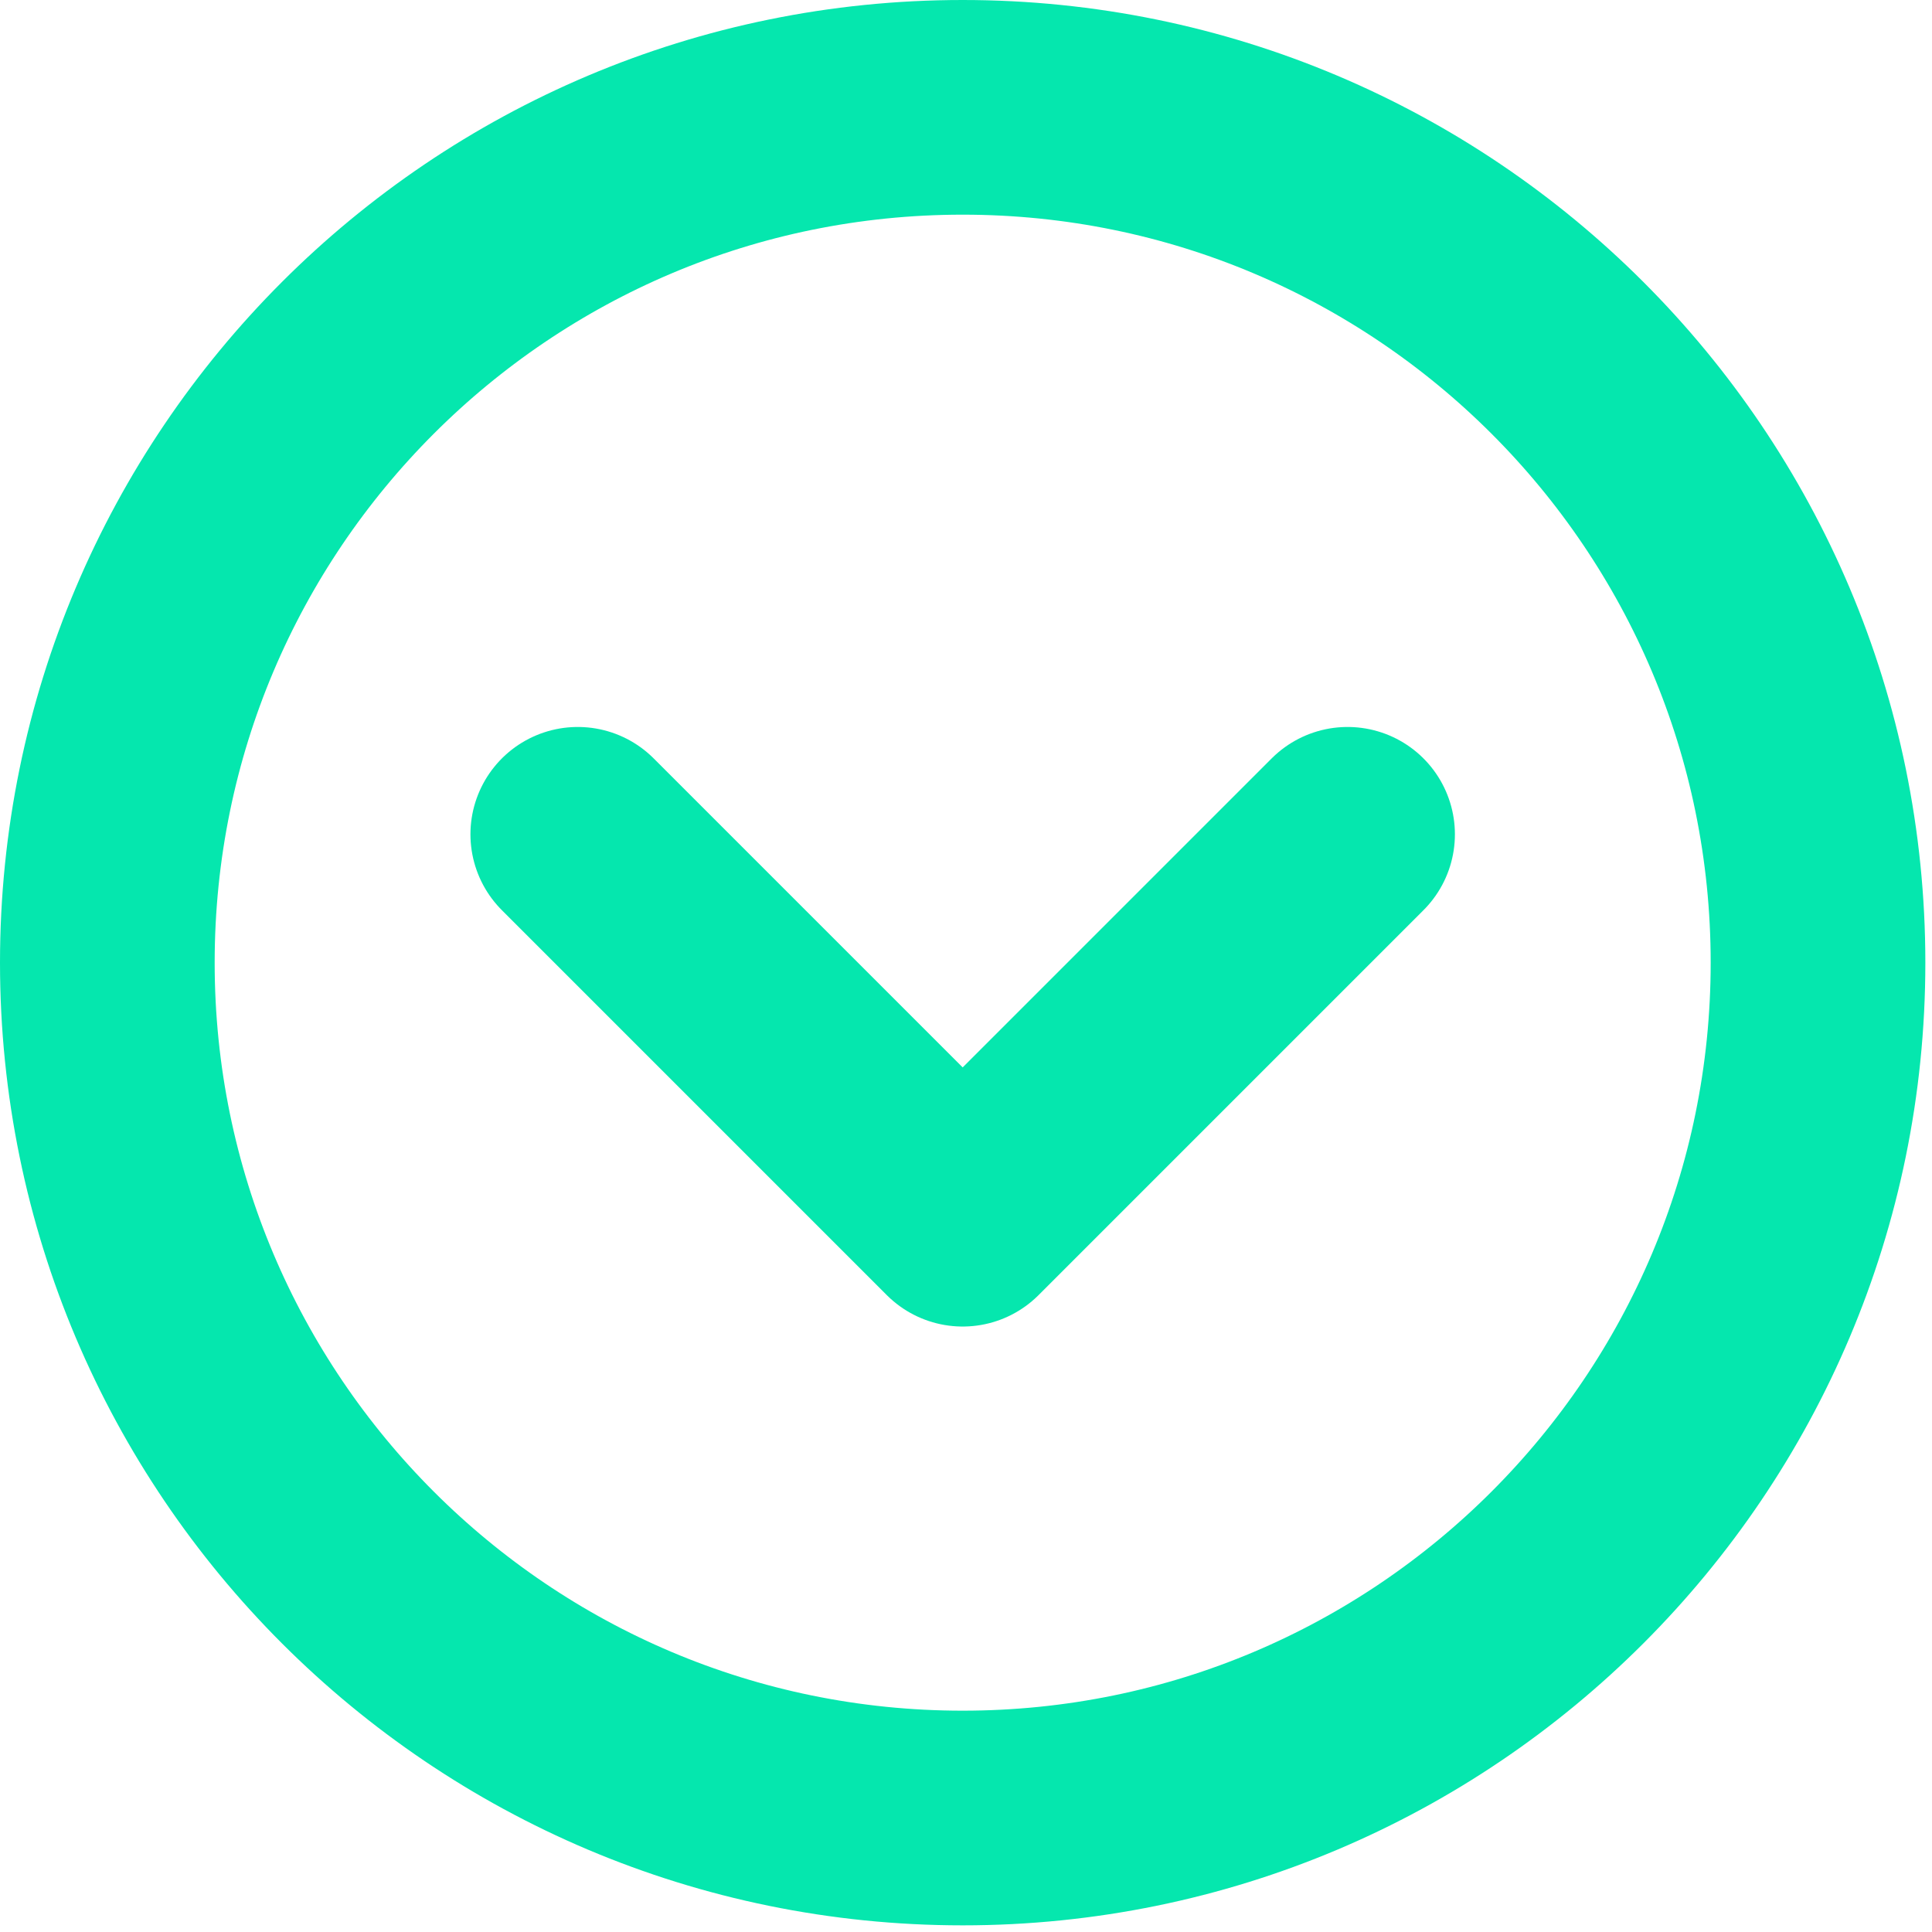
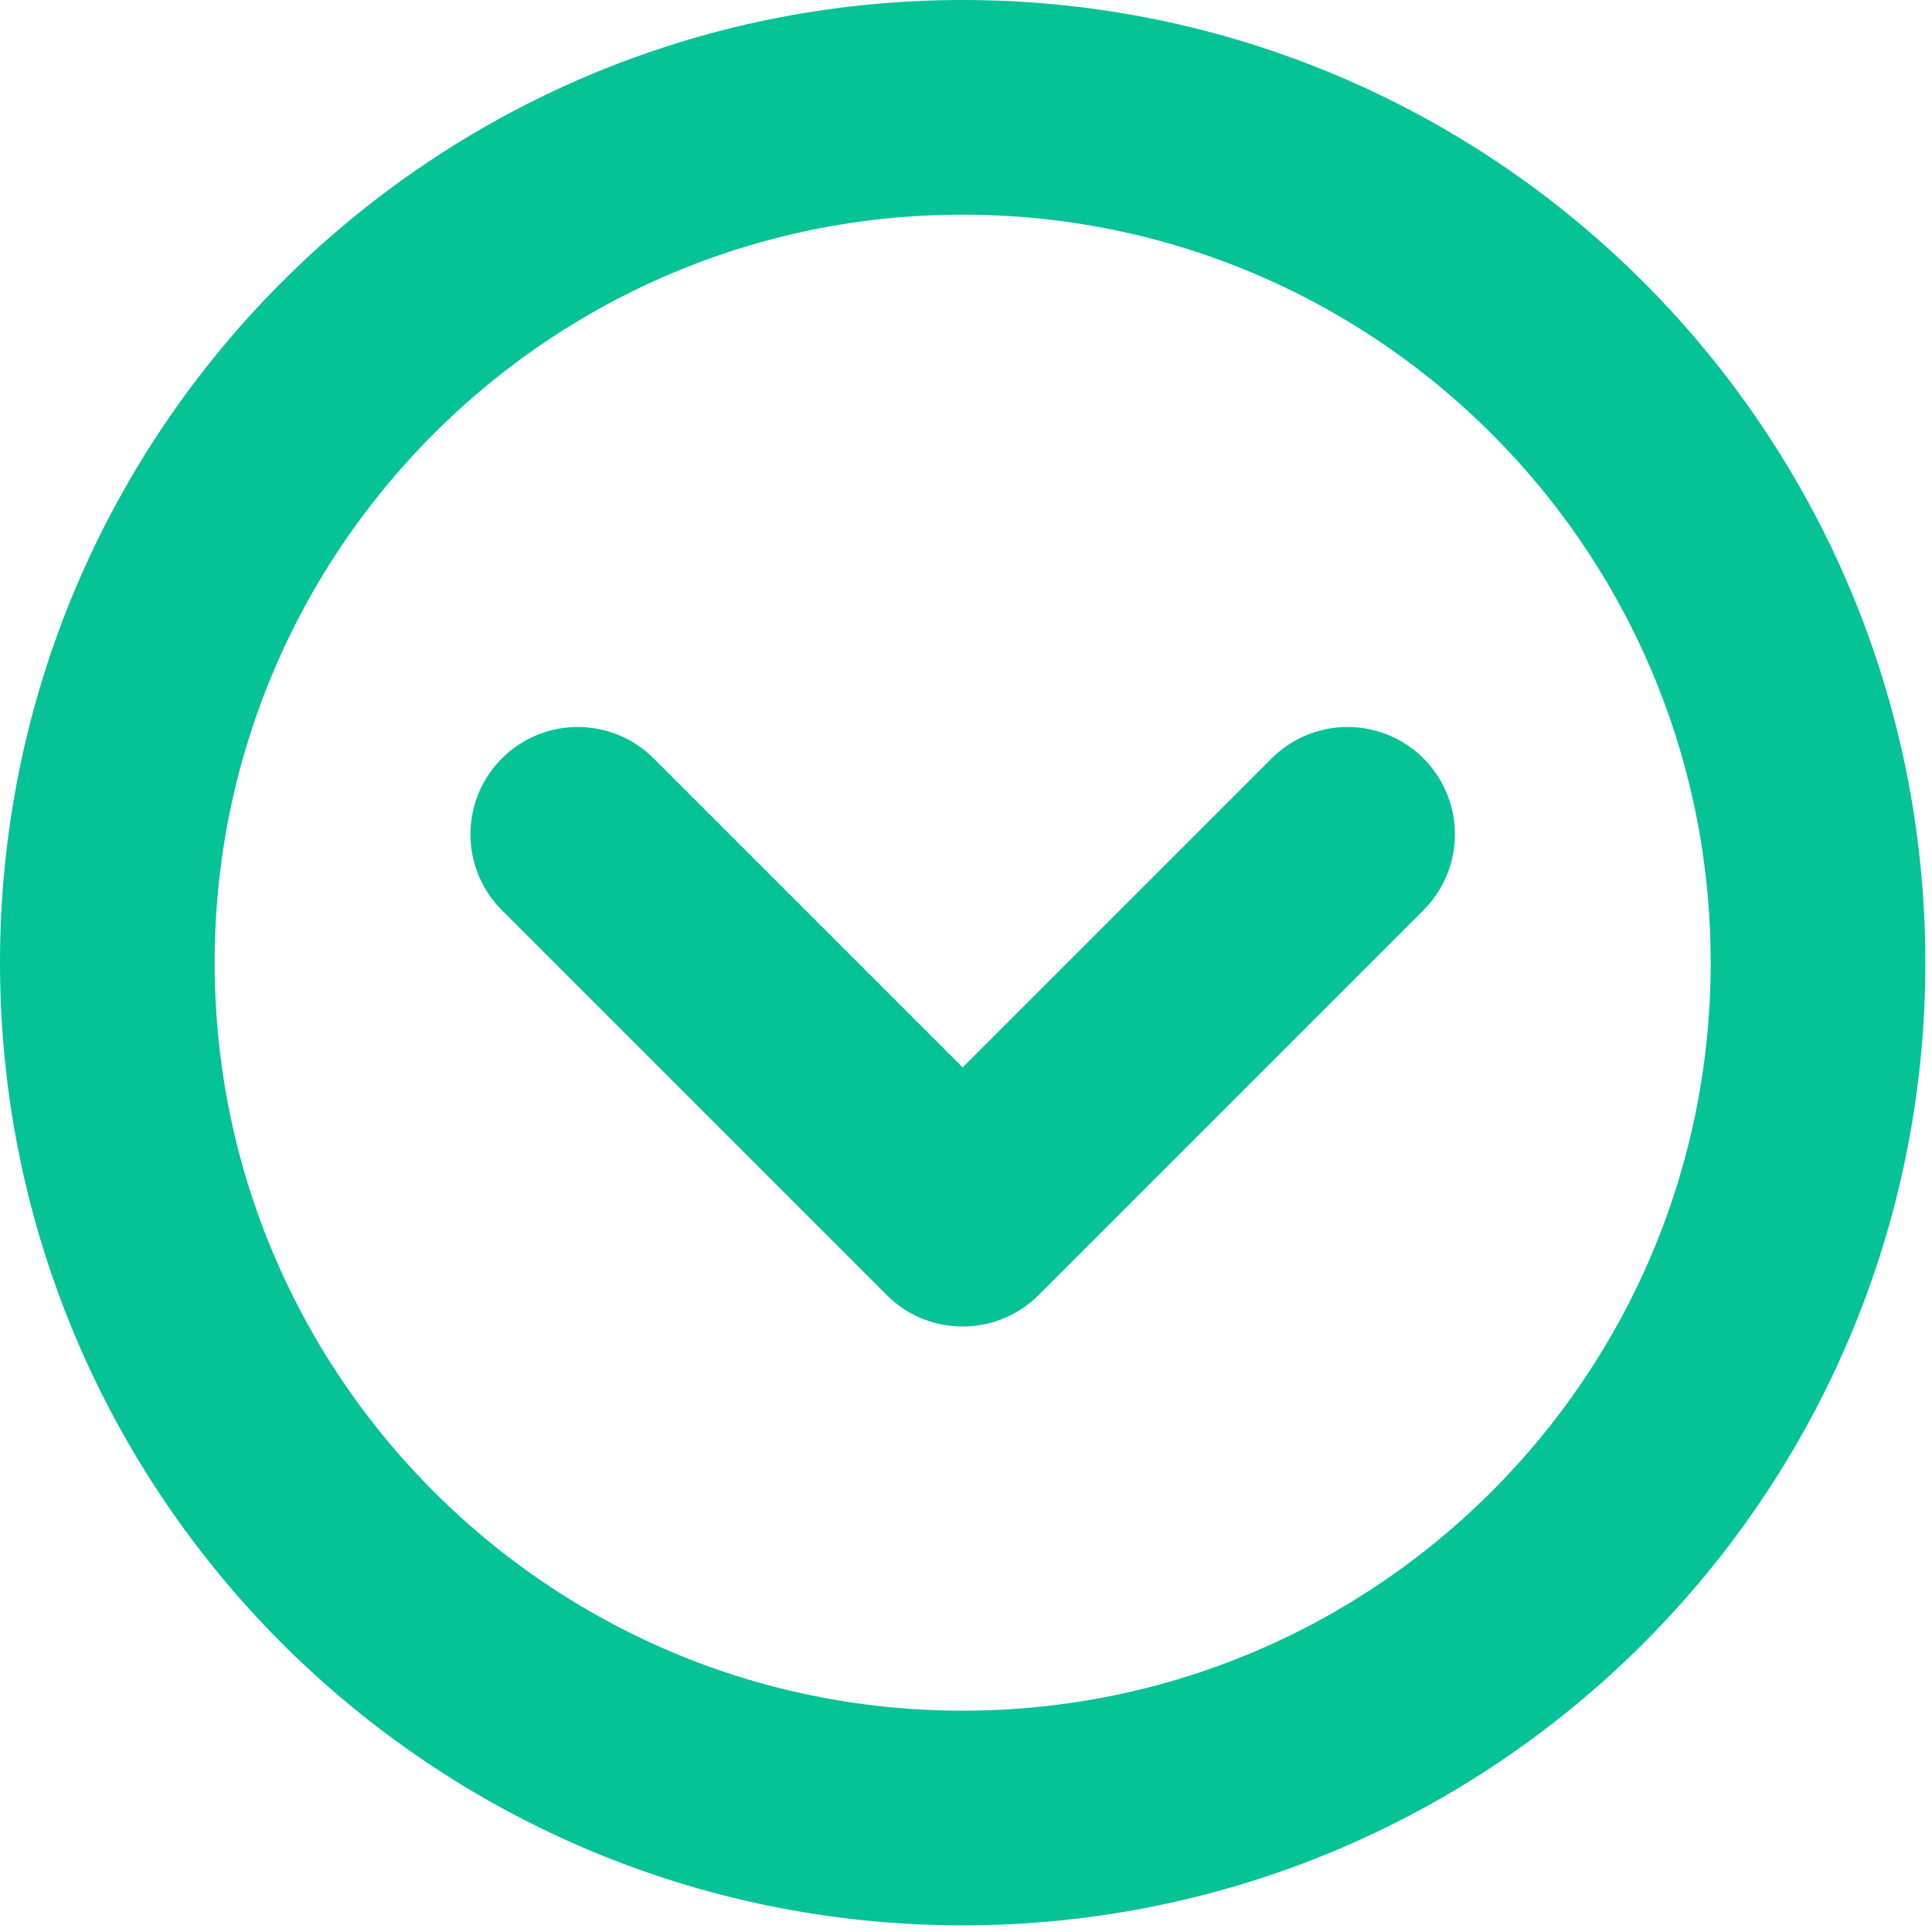
<svg xmlns="http://www.w3.org/2000/svg" width="18" height="18" viewBox="0 0 18 18" fill="none">
-   <path d="M1 8.969C1 13.37 4.568 16.938 8.969 16.938C13.37 16.938 16.938 13.37 16.938 8.969C16.938 4.568 13.37 1 8.969 1C4.568 1 1 4.568 1 8.969Z" stroke="#05E7AE" stroke-width="2" stroke-linejoin="round" />
-   <path d="M5.383 7.773L8.969 11.359L12.555 7.773" stroke="#05E7AE" stroke-width="2" stroke-linecap="round" stroke-linejoin="round" />
+   <path d="M1 8.969C1 13.37 4.568 16.938 8.969 16.938C13.37 16.938 16.938 13.37 16.938 8.969C16.938 4.568 13.37 1 8.969 1C4.568 1 1 4.568 1 8.969Z" stroke="#05c297" stroke-width="2" stroke-linejoin="round" />
+   <path d="M5.383 7.773L8.969 11.359L12.555 7.773" stroke="#05c297" stroke-width="2" stroke-linecap="round" stroke-linejoin="round" />
</svg>
